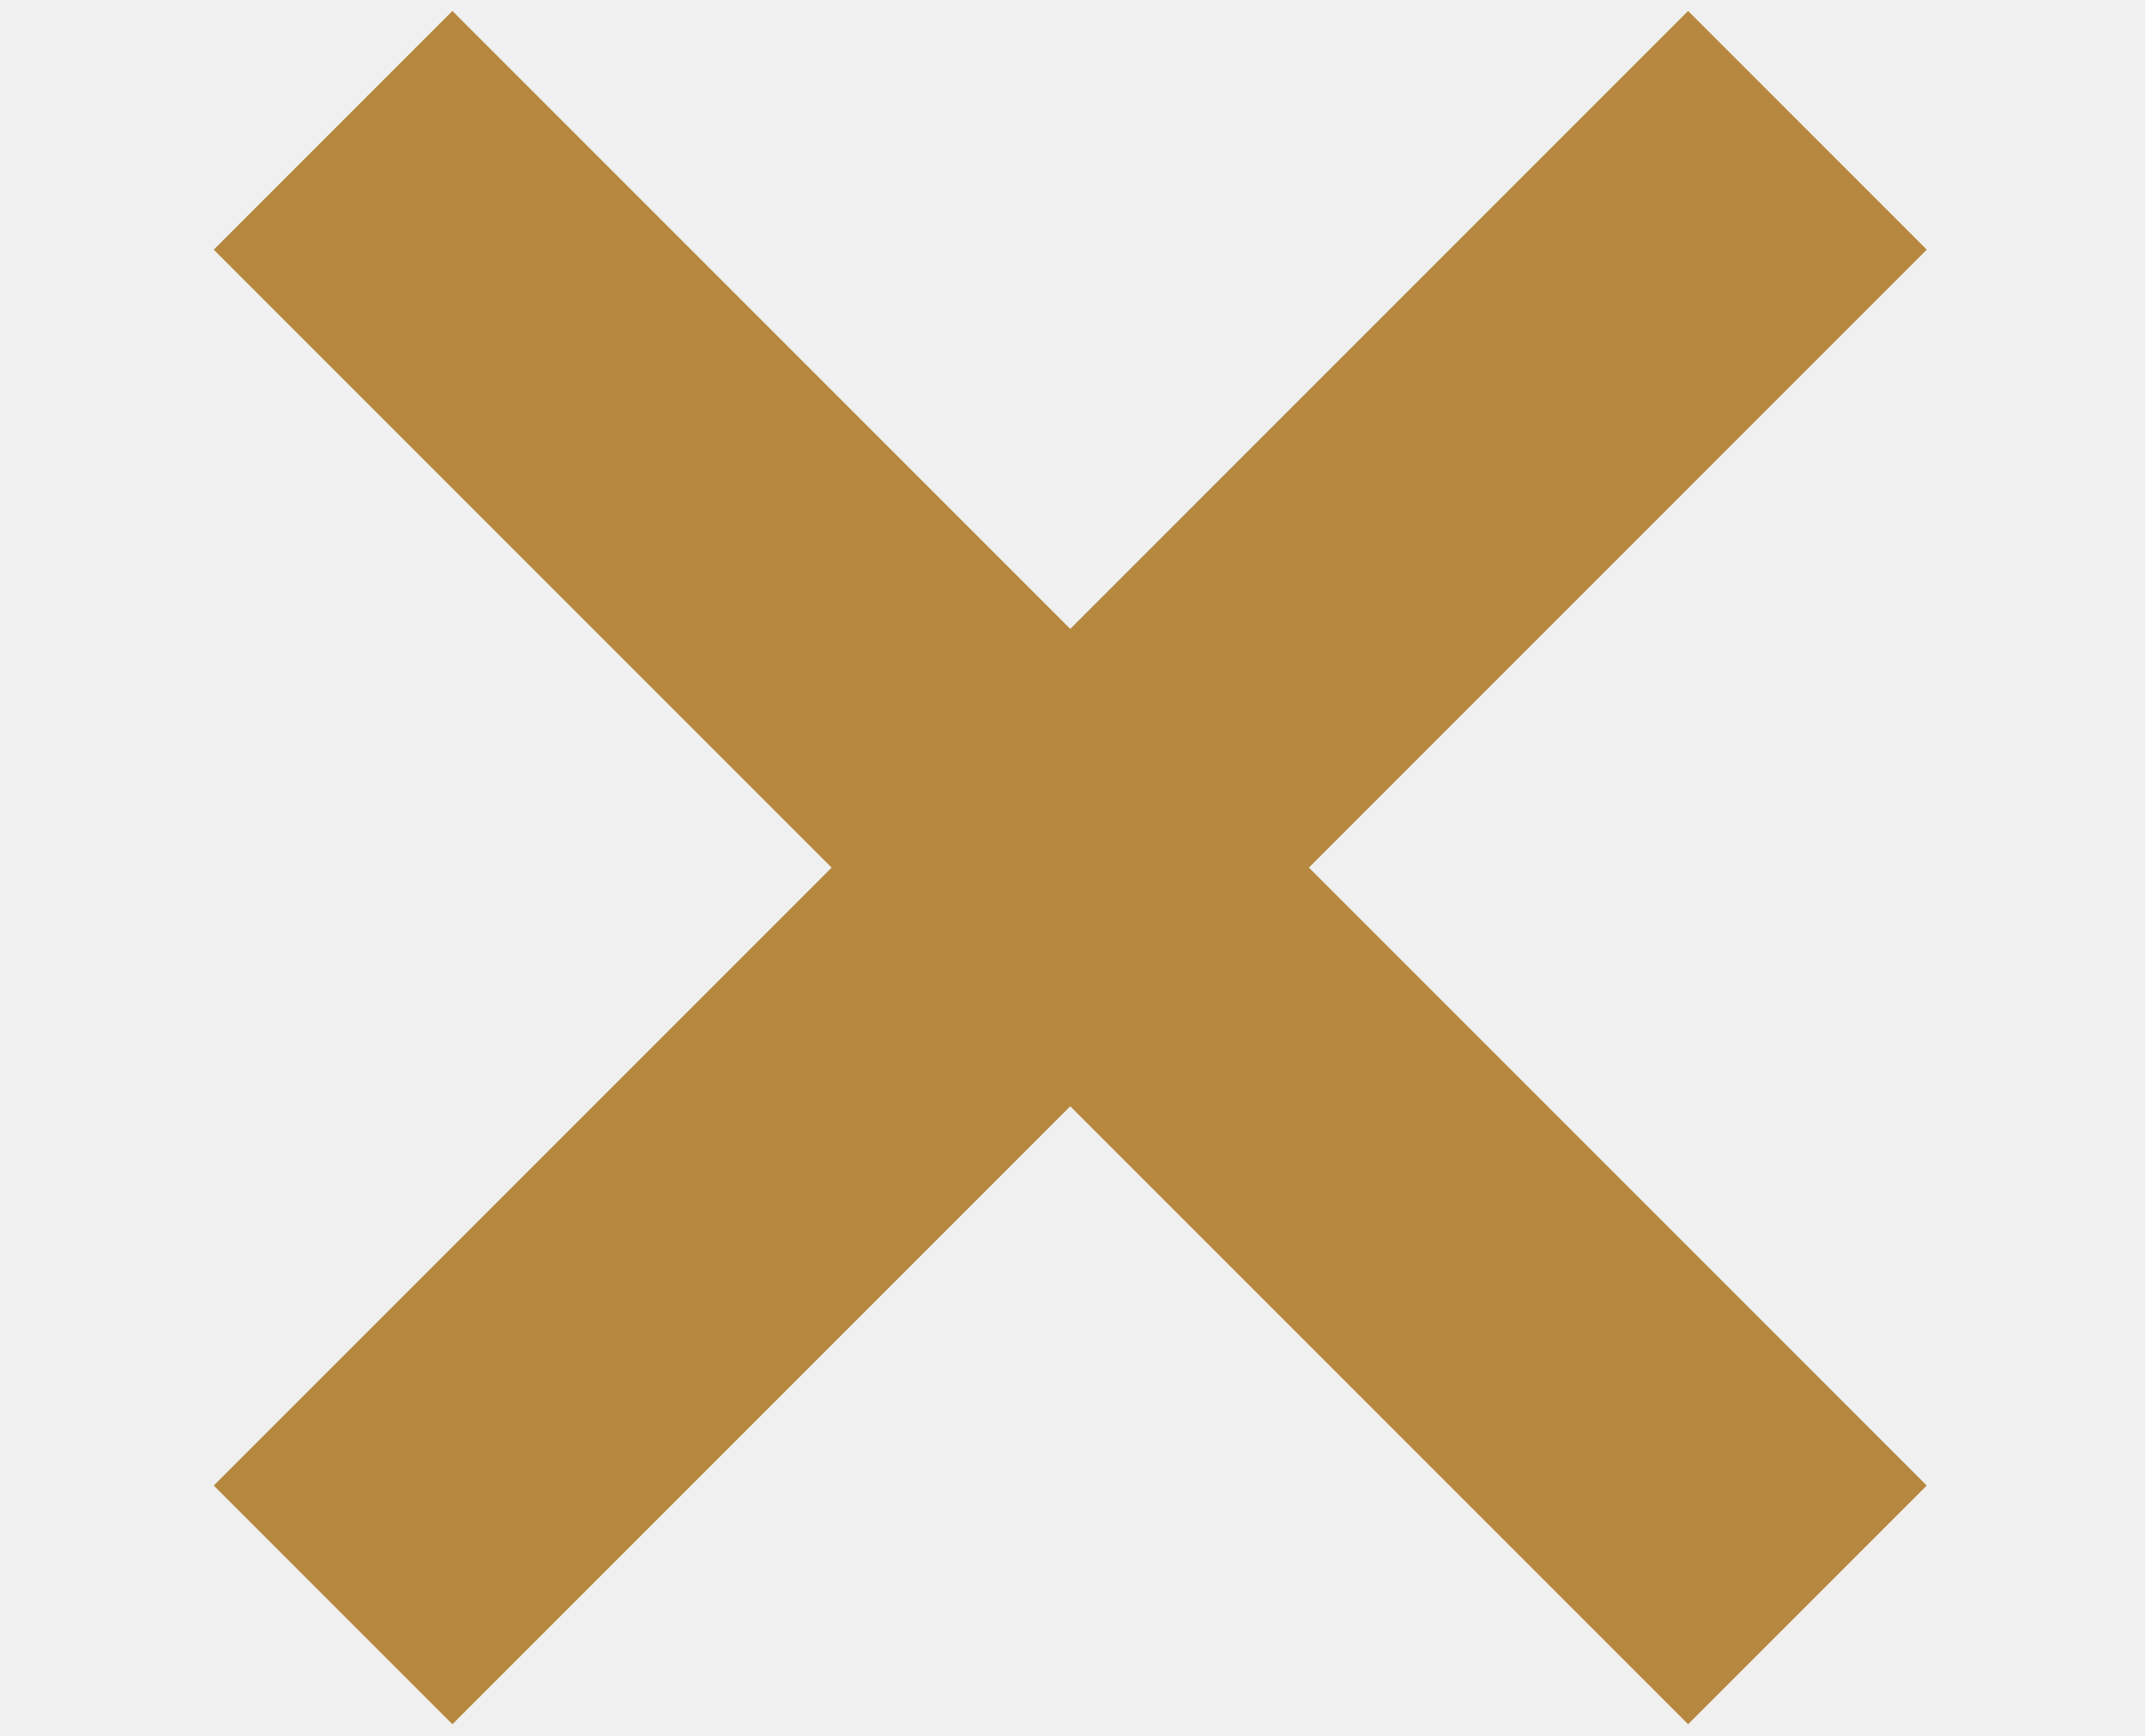
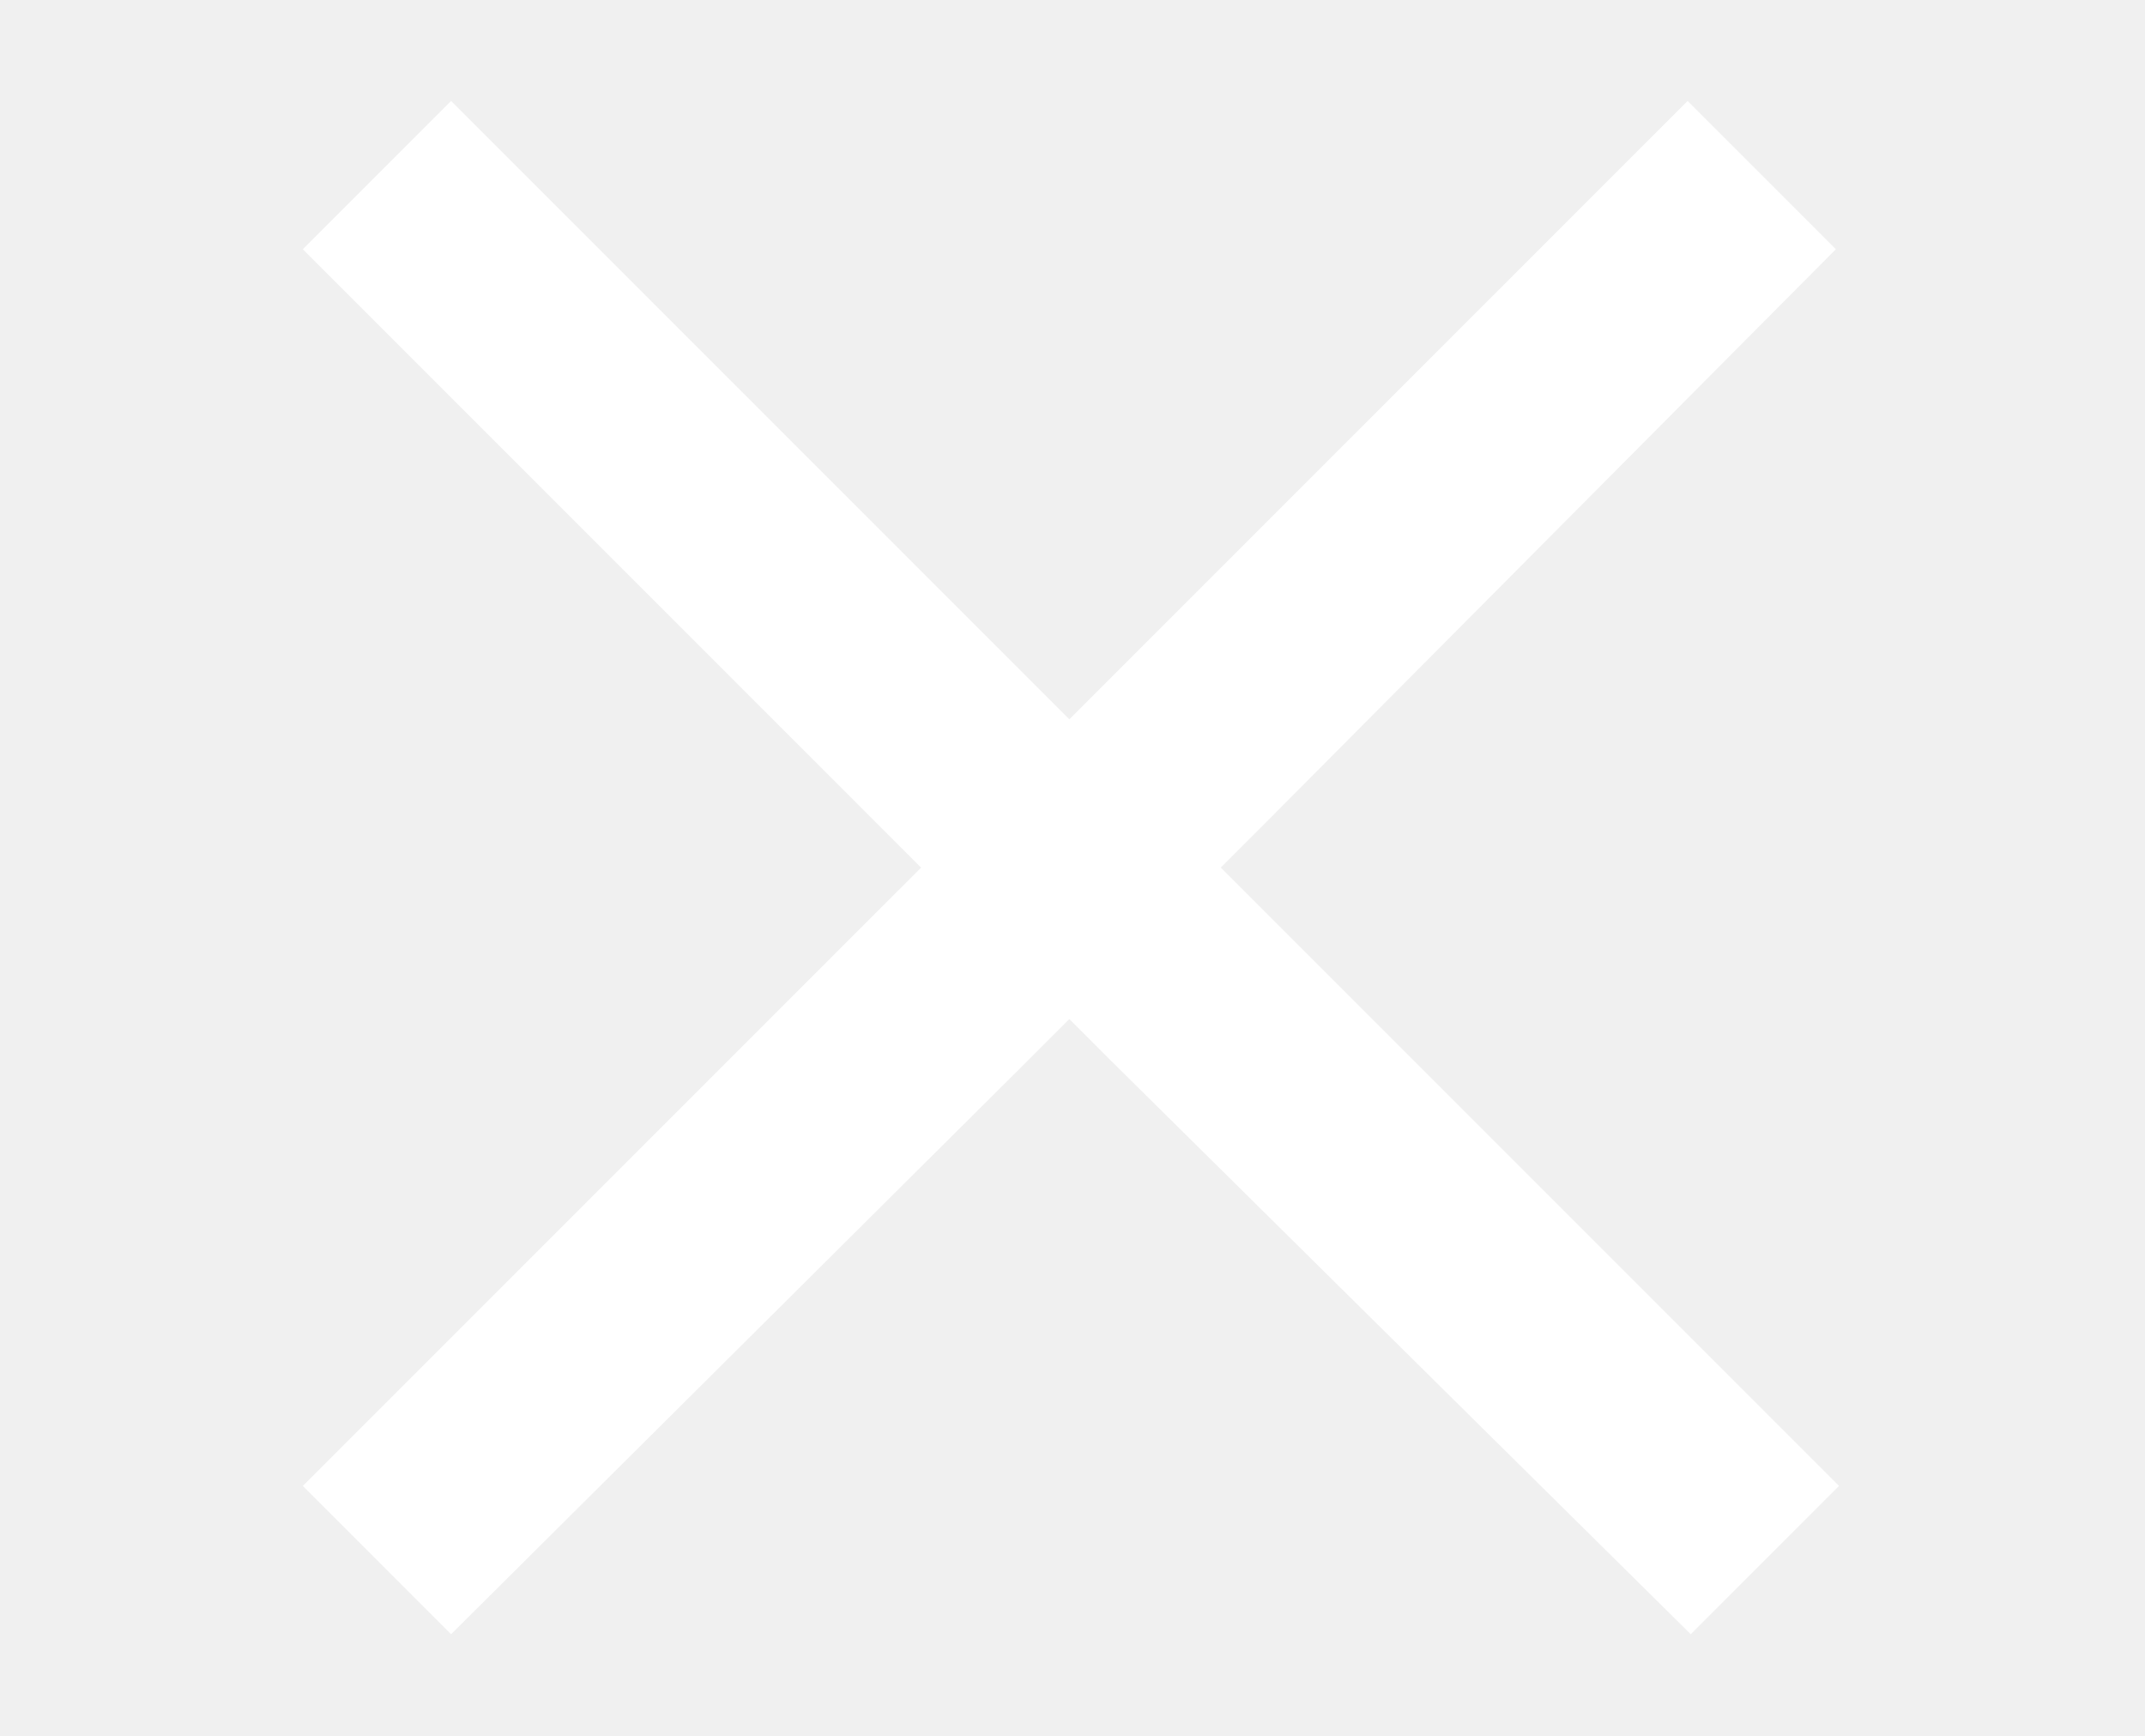
<svg xmlns="http://www.w3.org/2000/svg" version="1.1" id="Layer_1" x="0px" y="0px" viewBox="0 0 68 55" style="enable-background:new 0 0 68 55;" xml:space="preserve">
  <style type="text/css">
- 	.st0{fill:#B6883F;}
+ 	.st0{fill:#FFFFFF;}
</style>
  <g>
-     <rect x="0.9" y="22.1" transform="matrix(0.7071 -0.7071 0.7071 0.7071 -9.4871 32.0962)" class="st0" width="66.1" height="10.7" />
-   </g>
-   <g>
-     <rect x="28.6" y="-5.6" transform="matrix(0.7071 -0.7071 0.7071 0.7071 -9.4871 32.0962)" class="st0" width="10.7" height="66.1" />
+     <path class="st0" d="M53.5,3.2l4.7,4.7L40.1,26.1l-1.4,1.4l1.4,1.4l18.2,18.2l-4.7,4.7L35.3,33.7l-1.4-1.4l-1.4,1.4L14.3,51.8   l-4.7-4.7l18.2-18.2l1.4-1.4l-1.4-1.4L9.6,7.9l4.7-4.7l18.2,18.2l1.4,1.4l1.4-1.4L53.5,3.2" />
  </g>
</svg>
